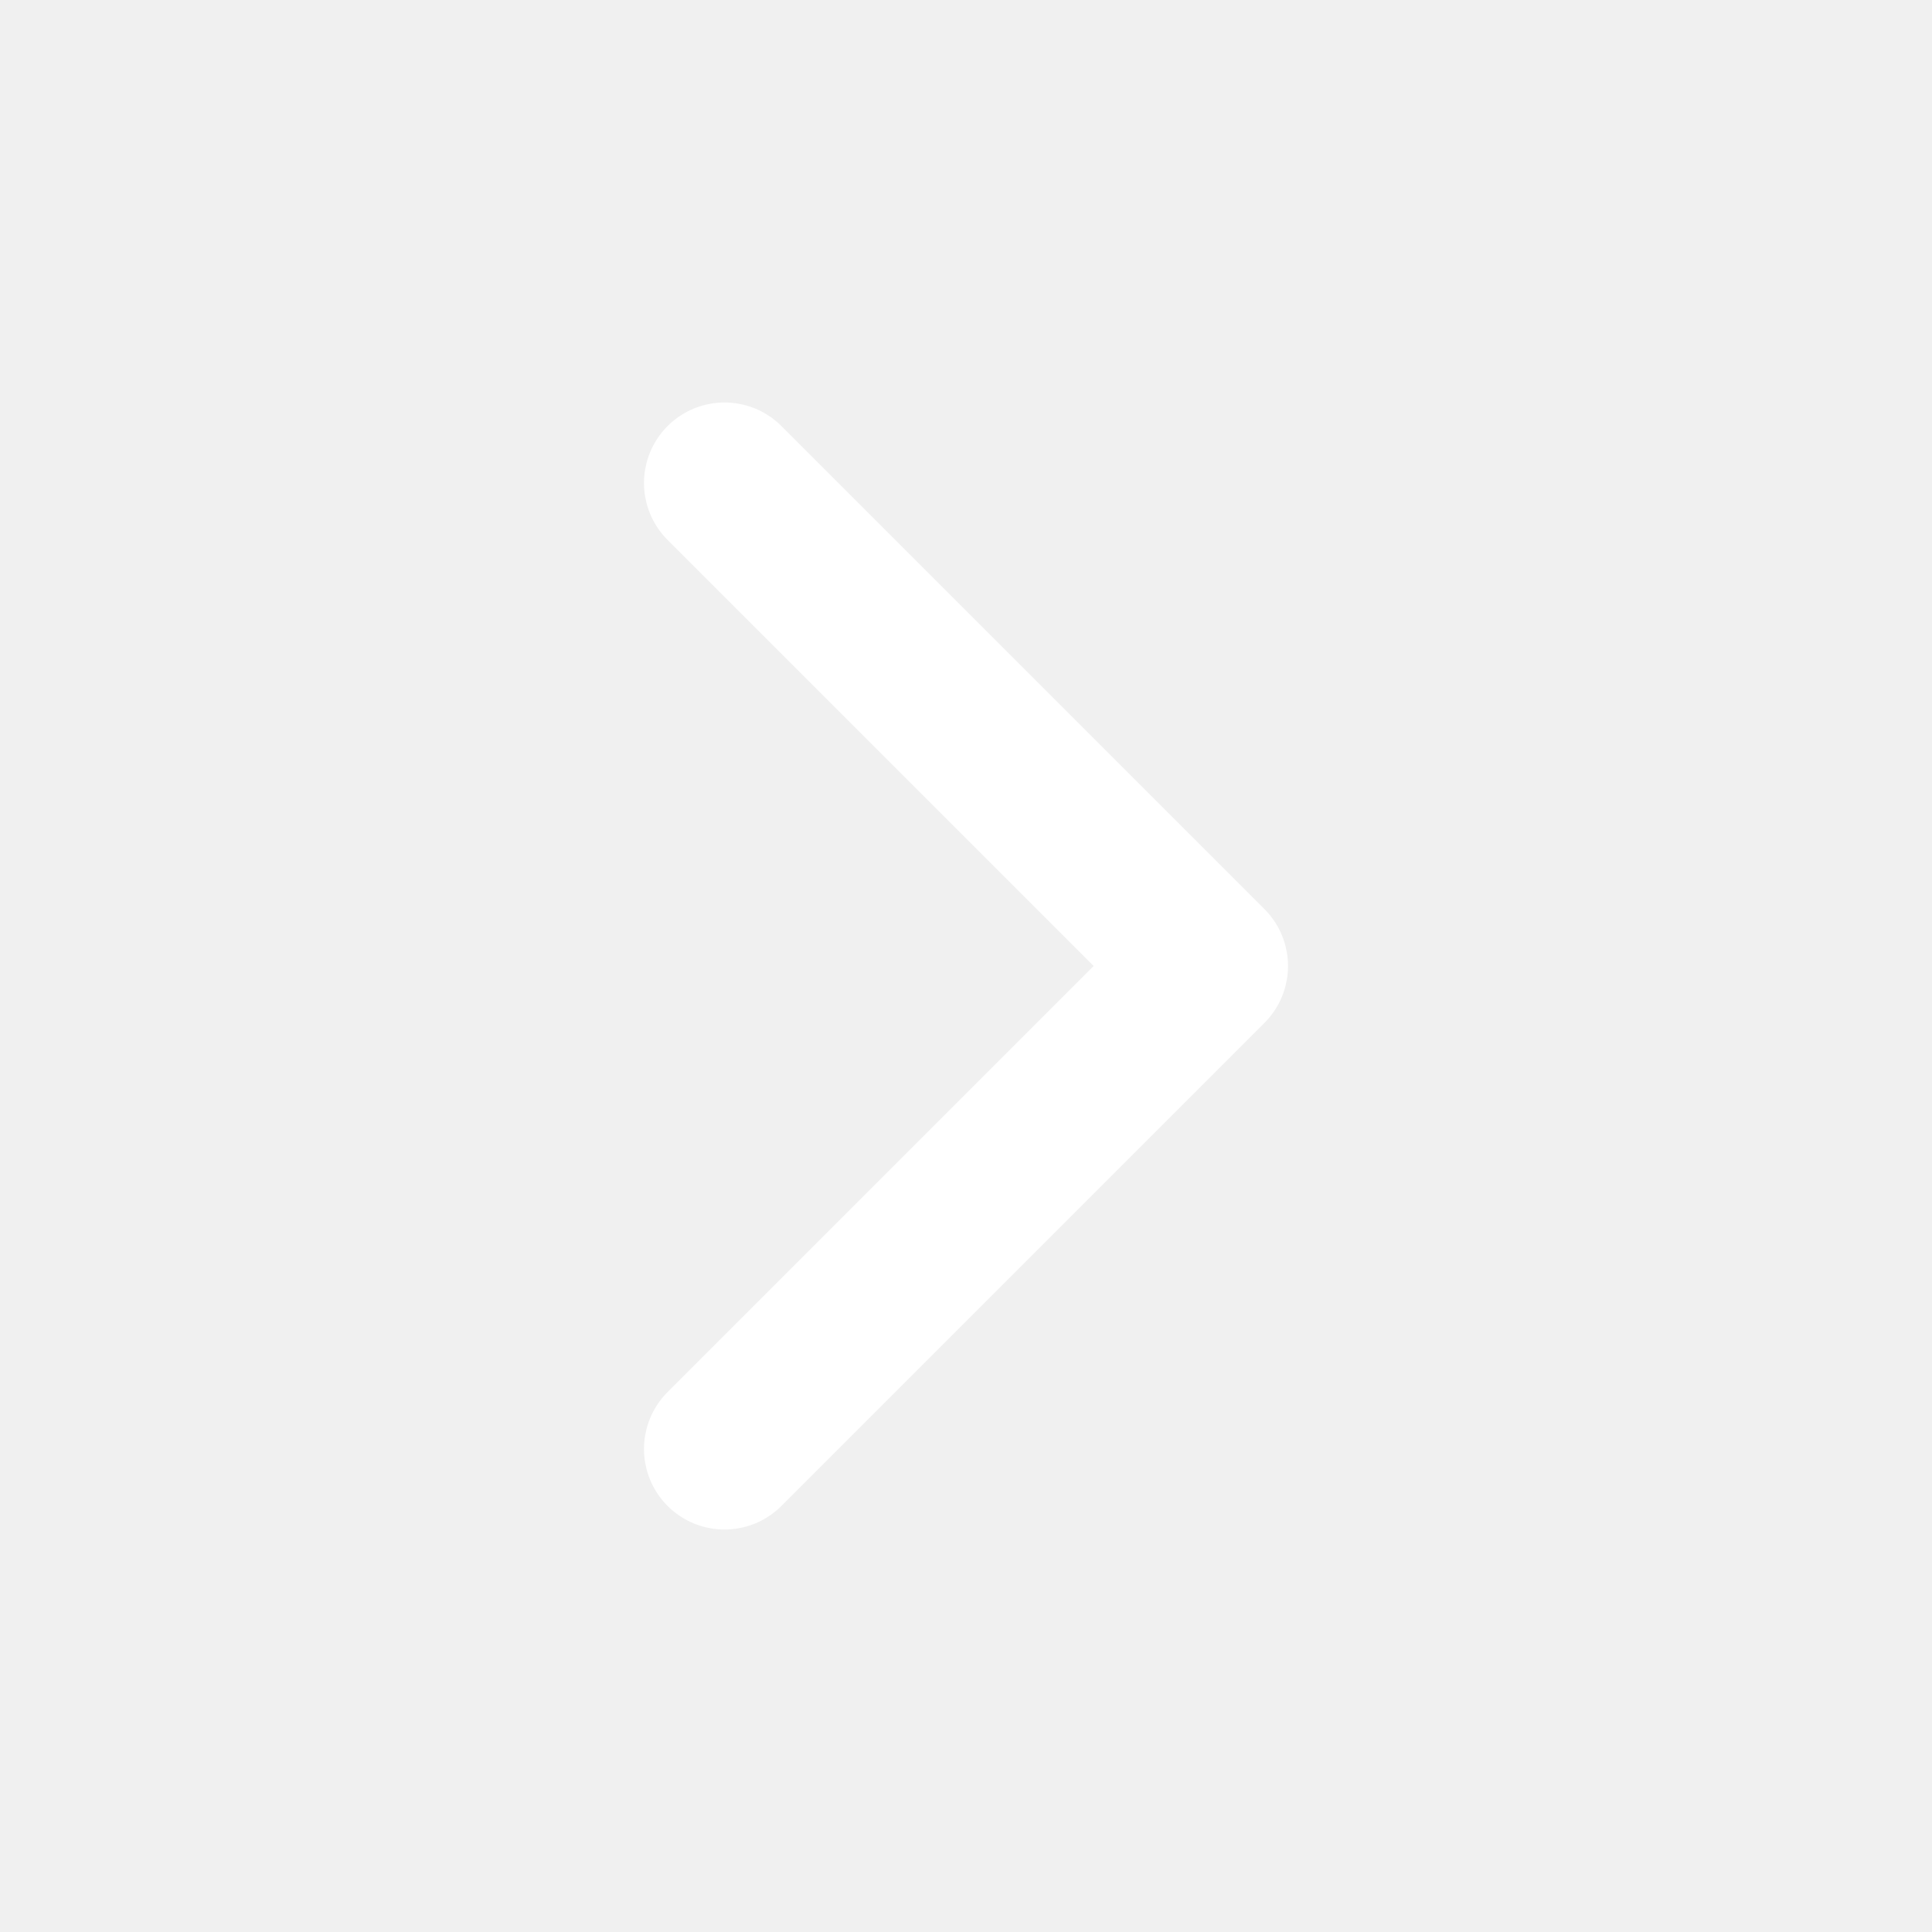
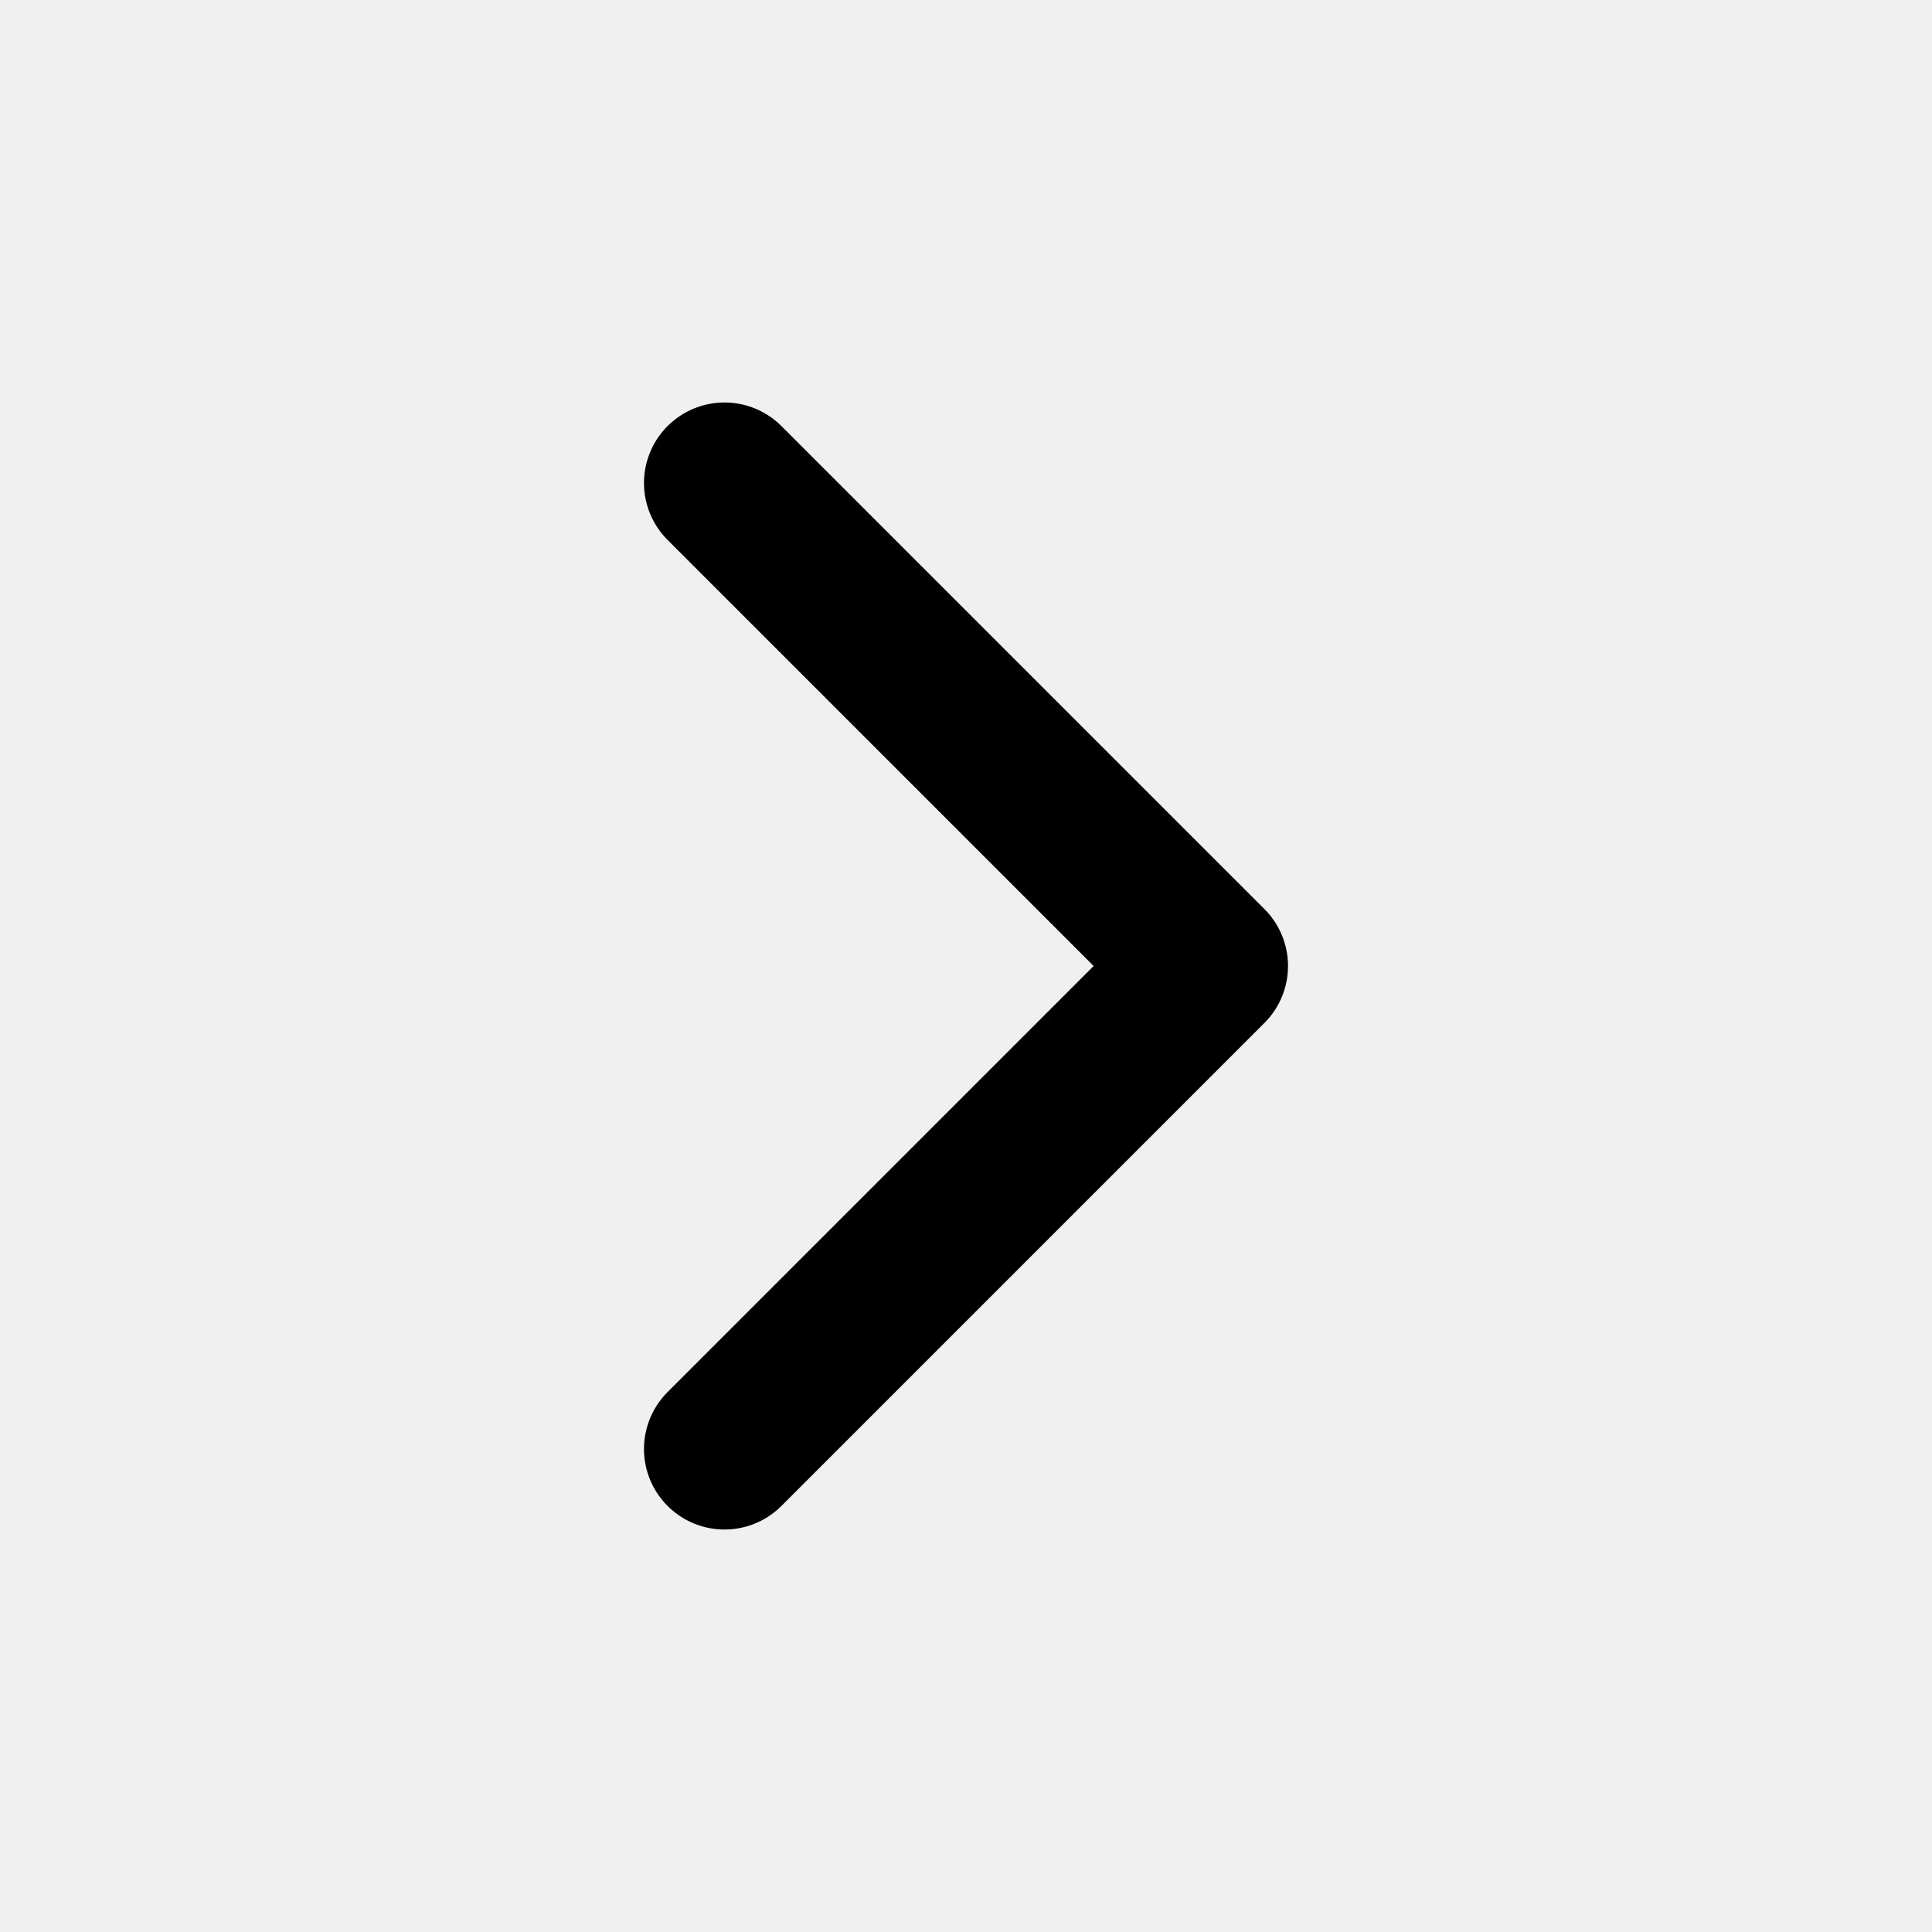
<svg xmlns="http://www.w3.org/2000/svg" width="20" height="20" viewBox="0 0 20 20" fill="none">
  <g id="Icon (Chevron right)" clip-path="url(#clip0_137_226)">
-     <path id="Vector" d="M7.5 5L12.5 10L7.5 15" stroke="white" stroke-width="1.667" stroke-linecap="round" stroke-linejoin="round" />
+     <path id="Vector" d="M7.5 5L12.5 10L7.5 15" stroke="currentColor" stroke-width="1.667" stroke-linecap="round" stroke-linejoin="round" />
  </g>
  <defs>
    <clipPath id="clip0_137_226">
      <rect width="20" height="20" fill="white" />
    </clipPath>
  </defs>
</svg>
